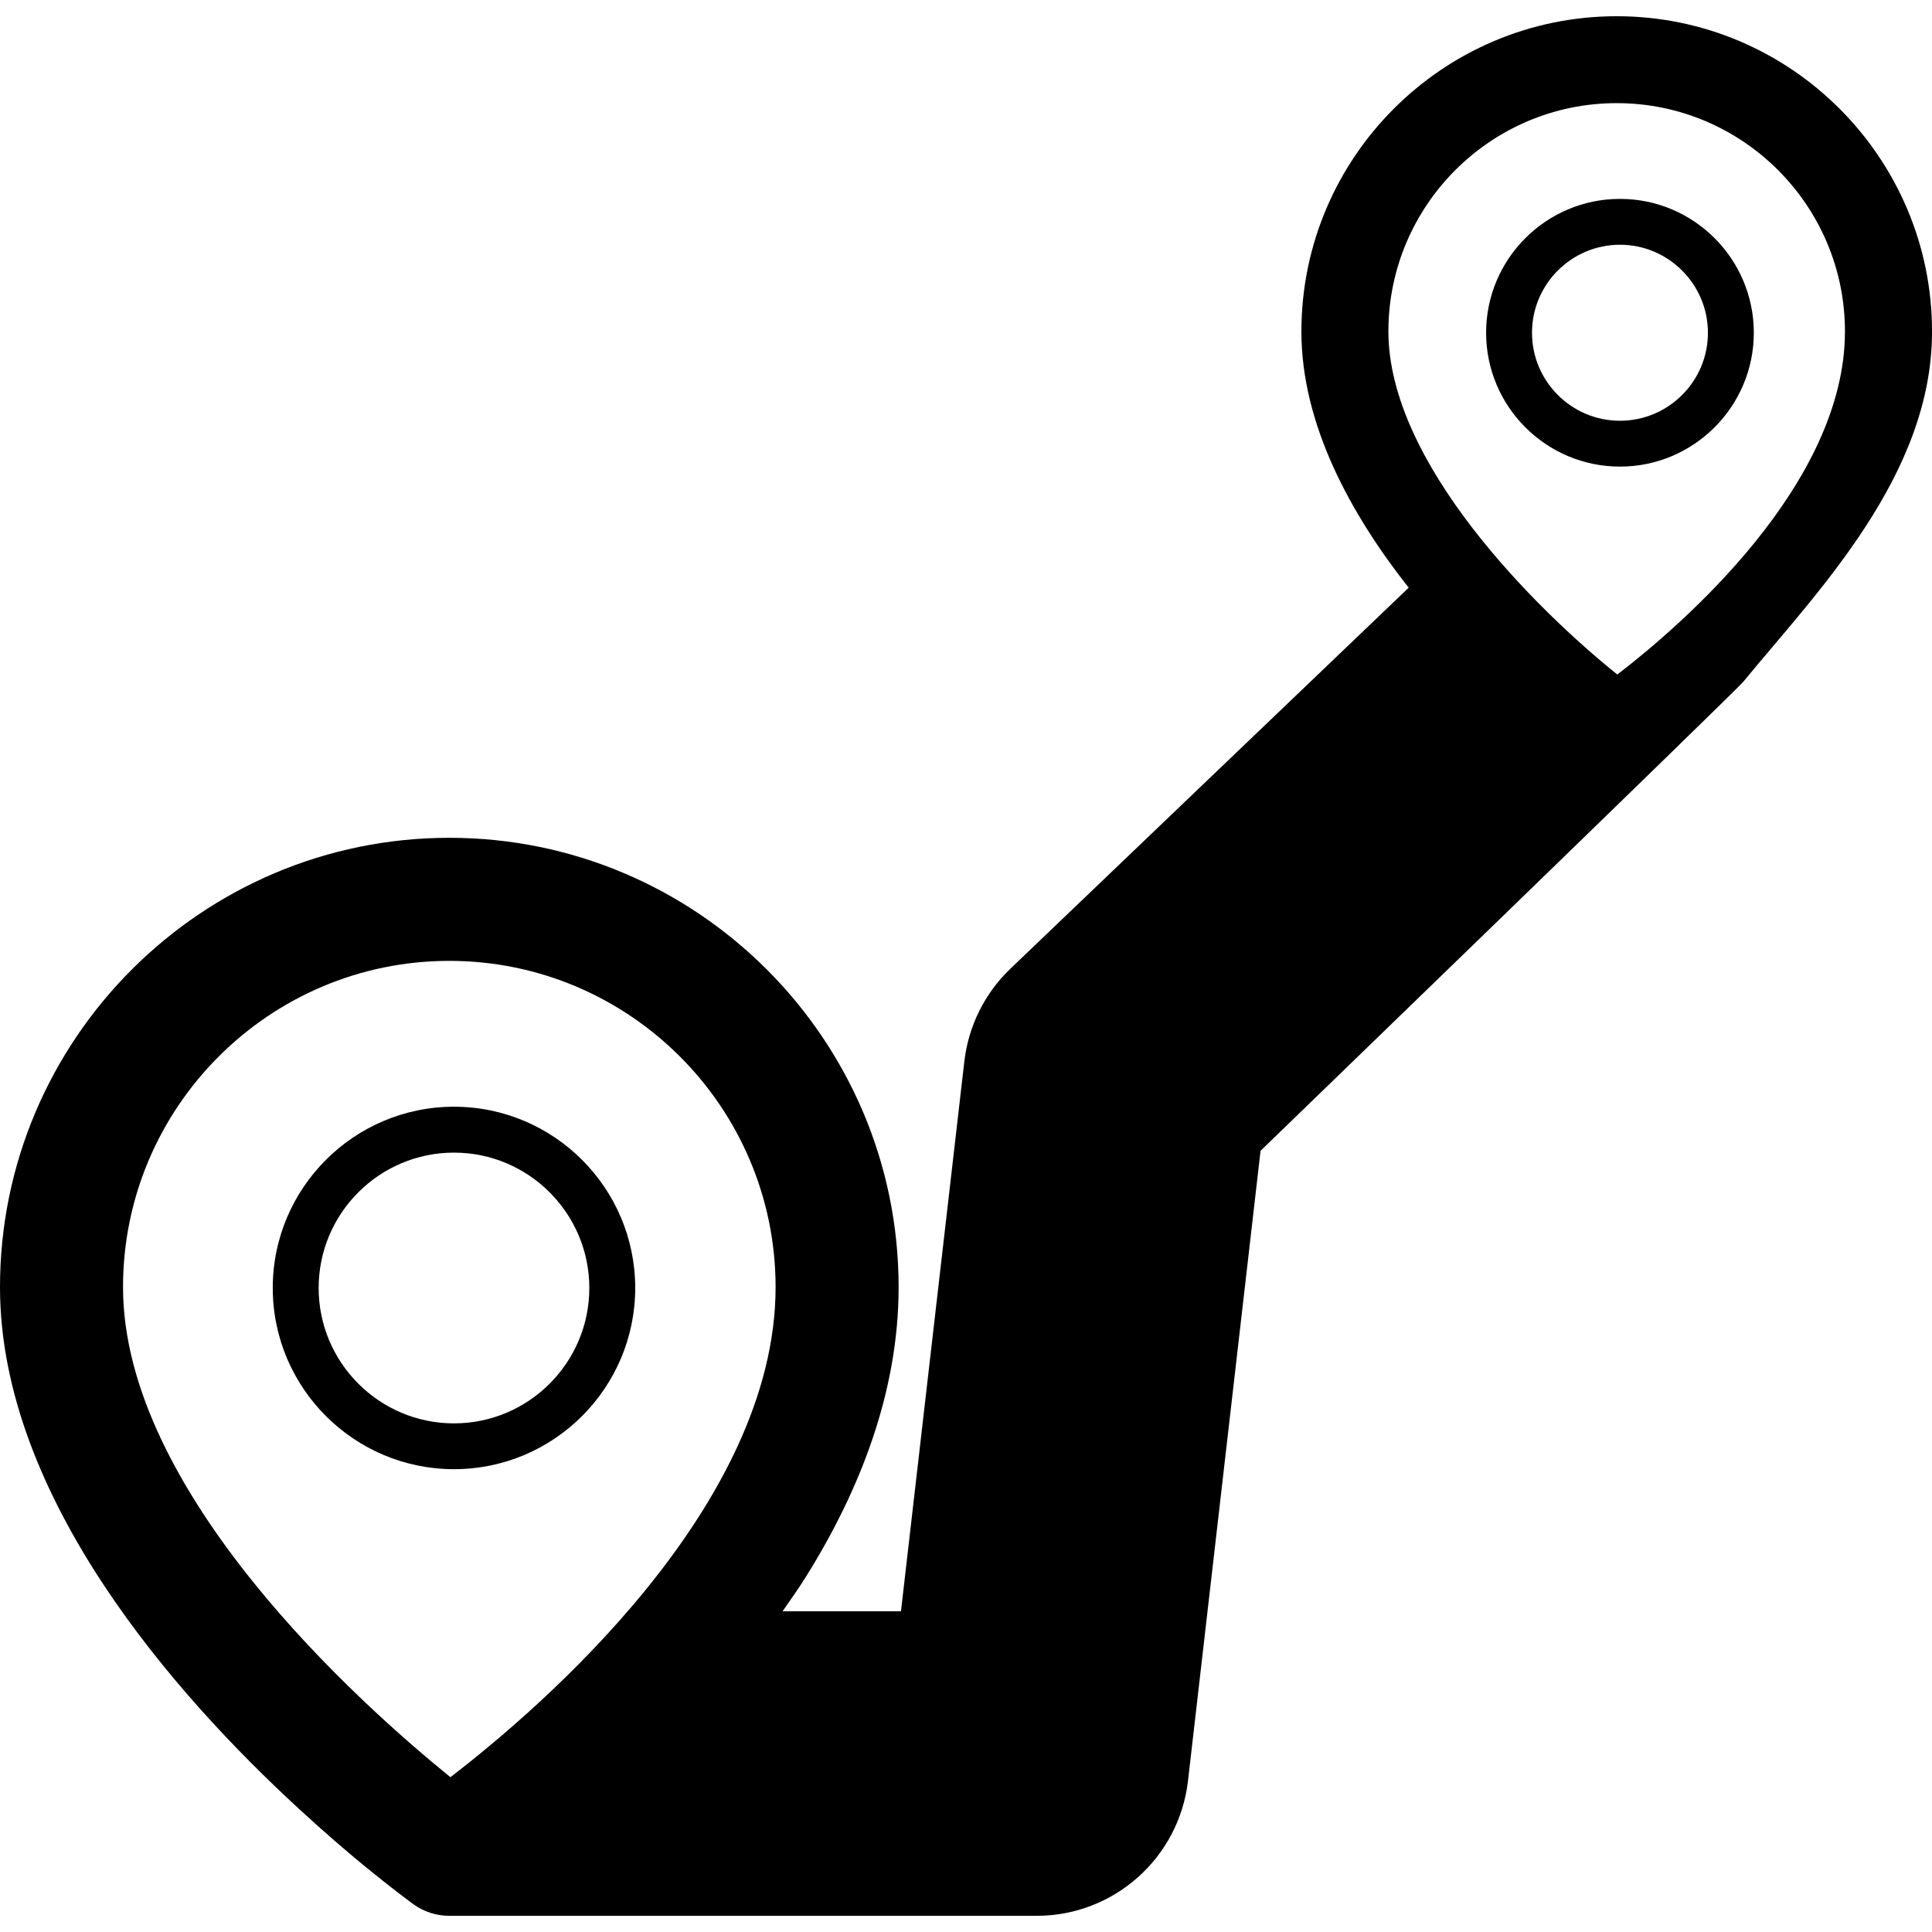
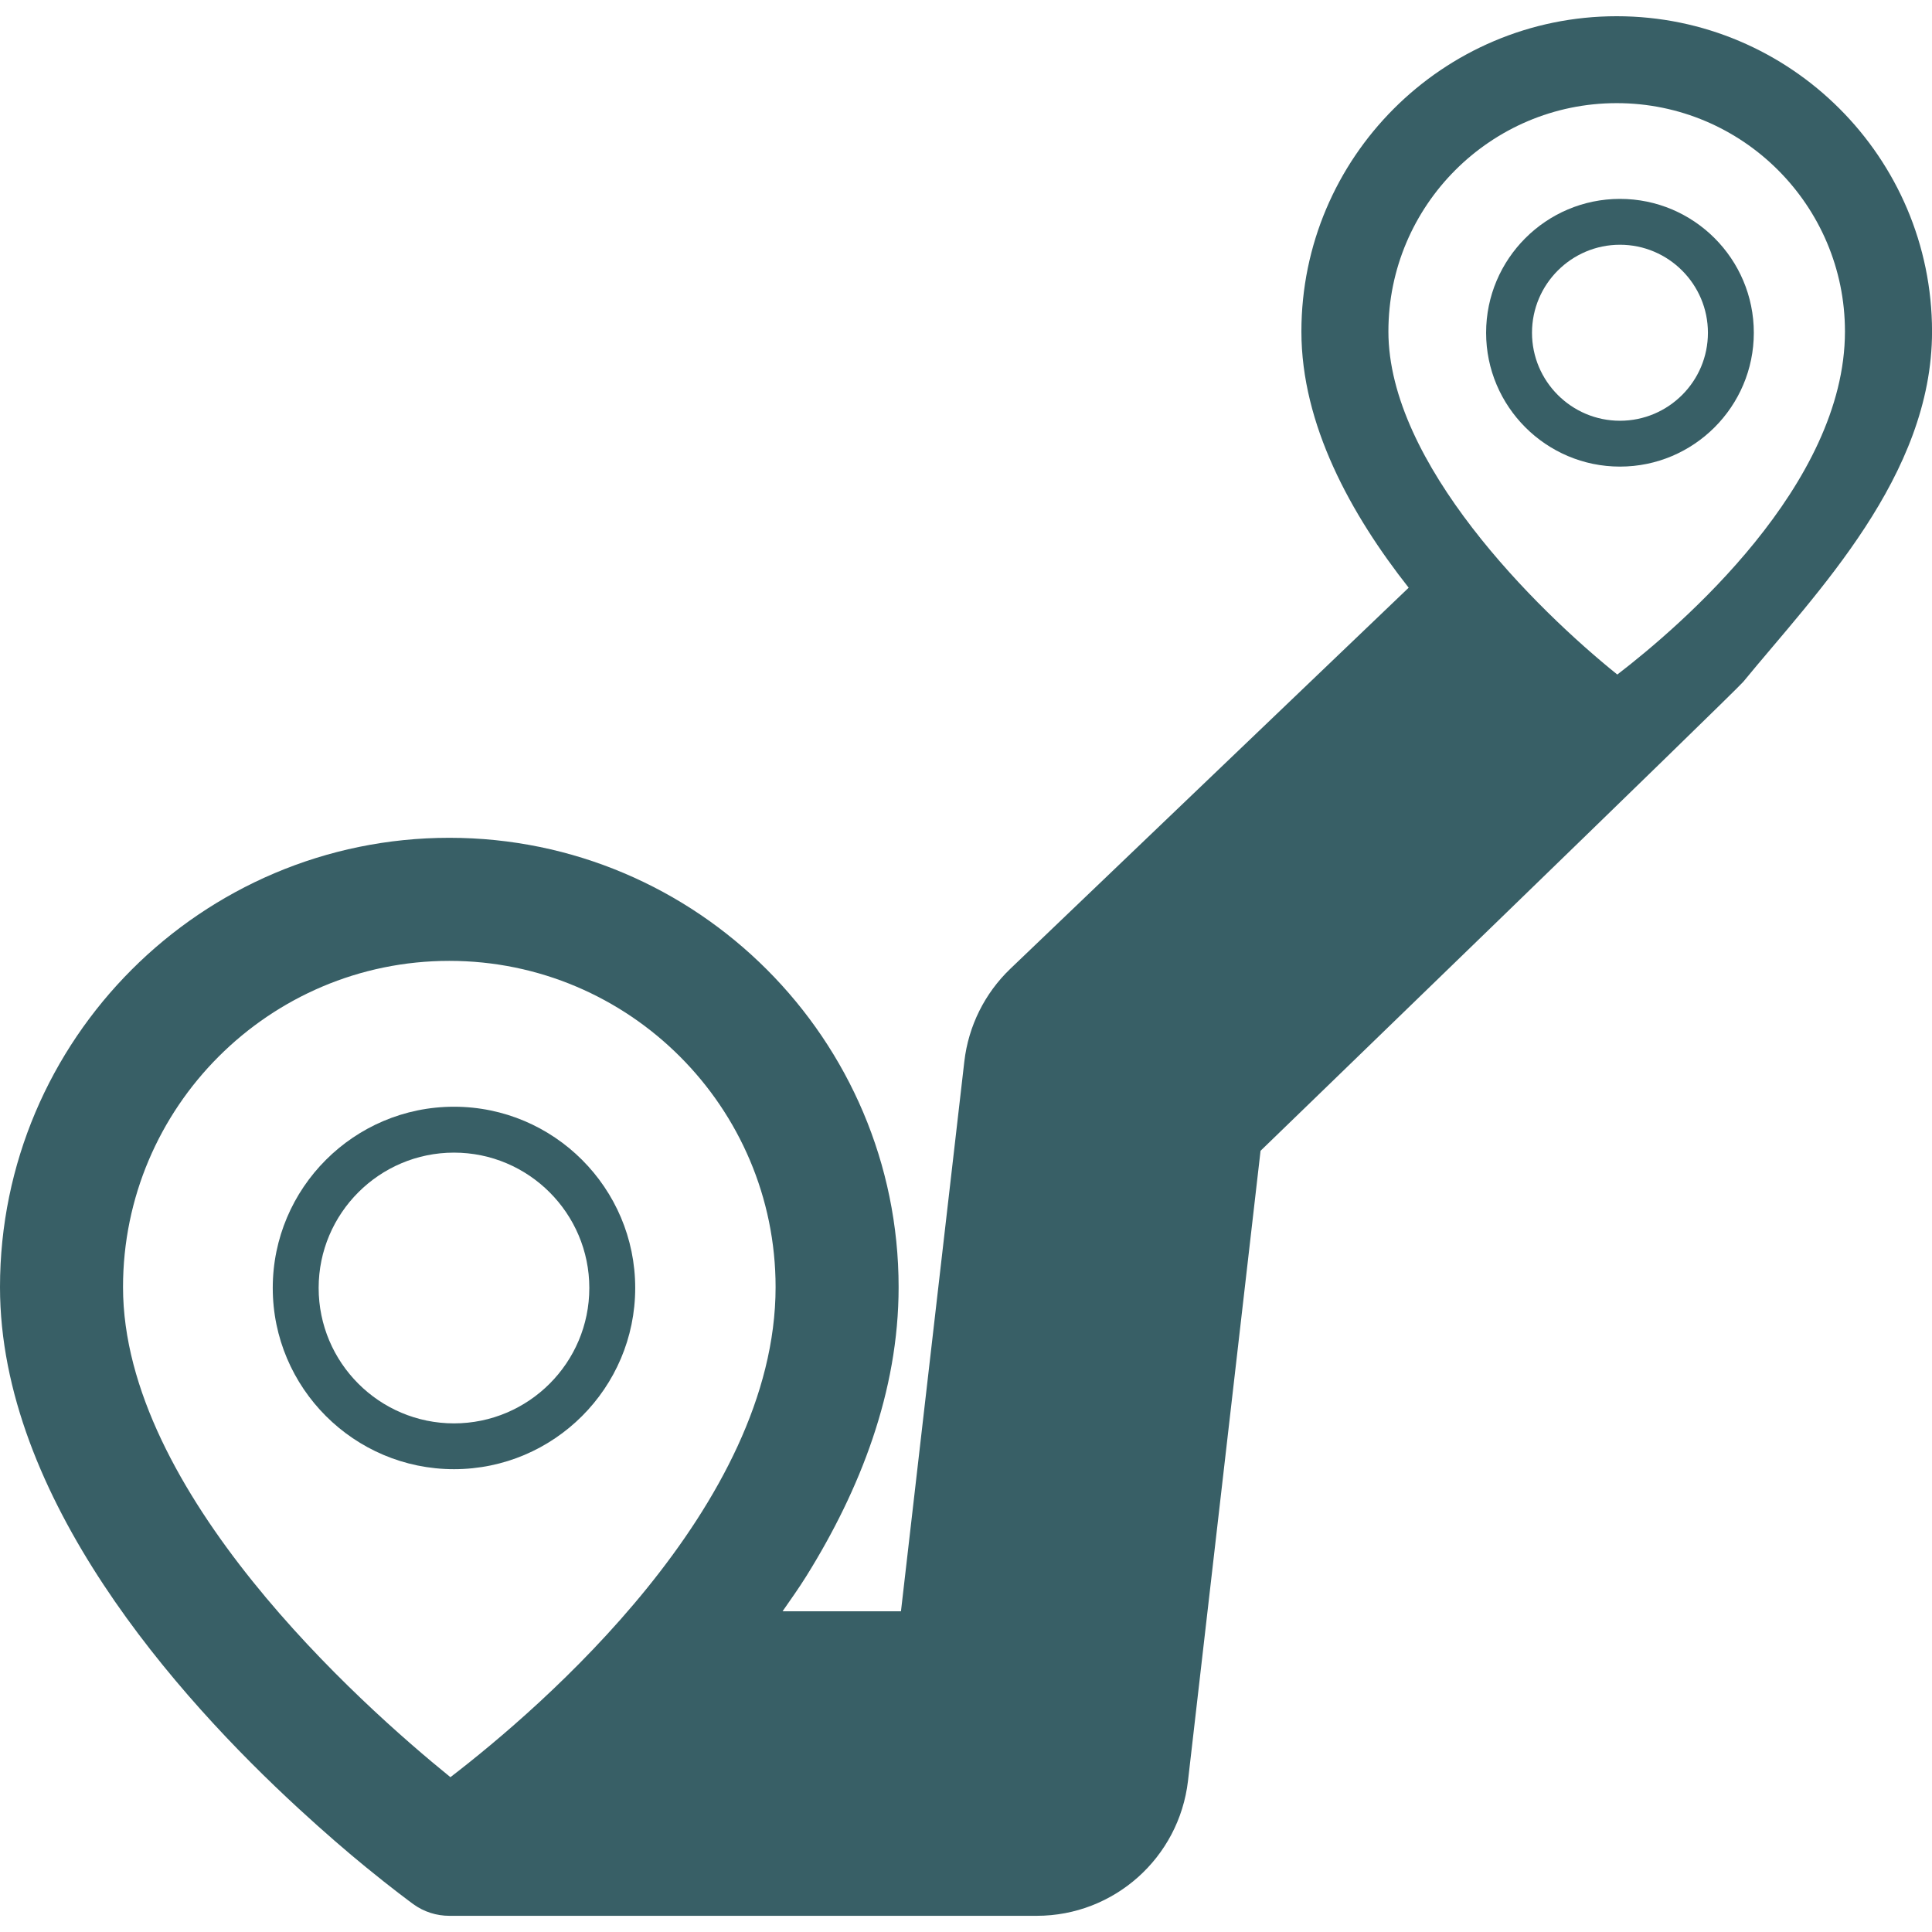
- <svg xmlns="http://www.w3.org/2000/svg" fill="#000000" version="1.1" id="Capa_1" width="800px" height="800px" viewBox="0 0 44.412 44.412" xml:space="preserve">
-   <g>
+ <svg xmlns="http://www.w3.org/2000/svg" fill="#385f66" version="1.1" id="Capa_1" width="800px" height="800px" viewBox="0 0 44.412 44.412" xml:space="preserve">
+   <g id="SVGRepo_bgCarrier" stroke-width="0" />
+   <g id="SVGRepo_tracerCarrier" stroke-linecap="round" stroke-linejoin="round" />
+   <g id="SVGRepo_iconCarrier">
    <g>
-       <path d="M14.602,29.607c0-2.297-1.869-4.166-4.166-4.166S6.27,27.31,6.27,29.607s1.869,4.166,4.166,4.166    S14.602,31.905,14.602,29.607z M10.436,32.72c-1.716,0-3.111-1.396-3.111-3.113c0-1.715,1.396-3.111,3.111-3.111    s3.111,1.396,3.111,3.111C13.548,31.324,12.152,32.72,10.436,32.72z" />
-       <path d="M37.164,0.373c-3.997,0-7.248,3.251-7.248,7.248c0,2.139,1.135,4.199,2.466,5.889l-9.157,8.76    c-0.589,0.564-0.963,1.317-1.057,2.128L20.711,37.04h-2.722c0.186-0.269,0.375-0.532,0.549-0.812    c1.232-1.979,2.119-4.236,2.119-6.64c0-5.694-4.633-10.329-10.328-10.329S0,23.894,0,29.588c0,4.837,4.054,9.401,6.87,11.991    c0.582,0.536,1.112,0.992,1.542,1.343c0.604,0.494,1.015,0.795,1.09,0.851c0.246,0.178,0.537,0.267,0.827,0.267    c0.104,0,13.502,0,13.502,0c1.778,0,3.272-1.333,3.478-3.101l1.668-14.485c0,0,10.914-10.56,11.097-10.782    c1.677-2.045,4.339-4.73,4.339-8.052C44.411,3.624,41.16,0.373,37.164,0.373z M2.828,29.588c0-4.136,3.365-7.5,7.501-7.5    c4.136,0,7.5,3.365,7.5,7.5c0,5.033-5.385,9.66-7.475,11.265C8.267,39.162,2.828,34.298,2.828,29.588z M37.178,15.506    c-1.867-1.501-5.262-4.855-5.262-7.887c0-2.894,2.354-5.248,5.248-5.248s5.247,2.354,5.247,5.248    C42.411,11.143,38.641,14.382,37.178,15.506z" />
-       <path d="M37.239,4.572c-1.696,0-3.077,1.38-3.077,3.077c0,1.697,1.381,3.077,3.077,3.077s3.077-1.38,3.077-3.077    C40.316,5.952,38.936,4.572,37.239,4.572z M37.239,9.672c-1.115,0-2.022-0.908-2.022-2.023c0-1.115,0.907-2.023,2.022-2.023    c1.114,0,2.022,0.908,2.022,2.023C39.262,8.765,38.354,9.672,37.239,9.672z" />
+       <g>
+         <path d="M14.602,29.607c0-2.297-1.869-4.166-4.166-4.166S6.27,27.31,6.27,29.607s1.869,4.166,4.166,4.166 S14.602,31.905,14.602,29.607z M10.436,32.72c-1.716,0-3.111-1.396-3.111-3.113c0-1.715,1.396-3.111,3.111-3.111 s3.111,1.396,3.111,3.111C13.548,31.324,12.152,32.72,10.436,32.72z" />
+         <path d="M37.164,0.373c-3.997,0-7.248,3.251-7.248,7.248c0,2.139,1.135,4.199,2.466,5.889l-9.157,8.76 c-0.589,0.564-0.963,1.317-1.057,2.128L20.711,37.04h-2.722c0.186-0.269,0.375-0.532,0.549-0.812 c1.232-1.979,2.119-4.236,2.119-6.64c0-5.694-4.633-10.329-10.328-10.329S0,23.894,0,29.588c0,4.837,4.054,9.401,6.87,11.991 c0.582,0.536,1.112,0.992,1.542,1.343c0.604,0.494,1.015,0.795,1.09,0.851c0.246,0.178,0.537,0.267,0.827,0.267 c0.104,0,13.502,0,13.502,0c1.778,0,3.272-1.333,3.478-3.101l1.668-14.485c0,0,10.914-10.56,11.097-10.782 c1.677-2.045,4.339-4.73,4.339-8.052C44.411,3.624,41.16,0.373,37.164,0.373z M2.828,29.588c0-4.136,3.365-7.5,7.501-7.5 c4.136,0,7.5,3.365,7.5,7.5c0,5.033-5.385,9.66-7.475,11.265C8.267,39.162,2.828,34.298,2.828,29.588z M37.178,15.506 c-1.867-1.501-5.262-4.855-5.262-7.887c0-2.894,2.354-5.248,5.248-5.248s5.247,2.354,5.247,5.248 C42.411,11.143,38.641,14.382,37.178,15.506z" />
+         <path d="M37.239,4.572c-1.696,0-3.077,1.38-3.077,3.077c0,1.697,1.381,3.077,3.077,3.077s3.077-1.38,3.077-3.077 C40.316,5.952,38.936,4.572,37.239,4.572z M37.239,9.672c-1.115,0-2.022-0.908-2.022-2.023c0-1.115,0.907-2.023,2.022-2.023 c1.114,0,2.022,0.908,2.022,2.023C39.262,8.765,38.354,9.672,37.239,9.672z" />
+       </g>
    </g>
  </g>
</svg>
